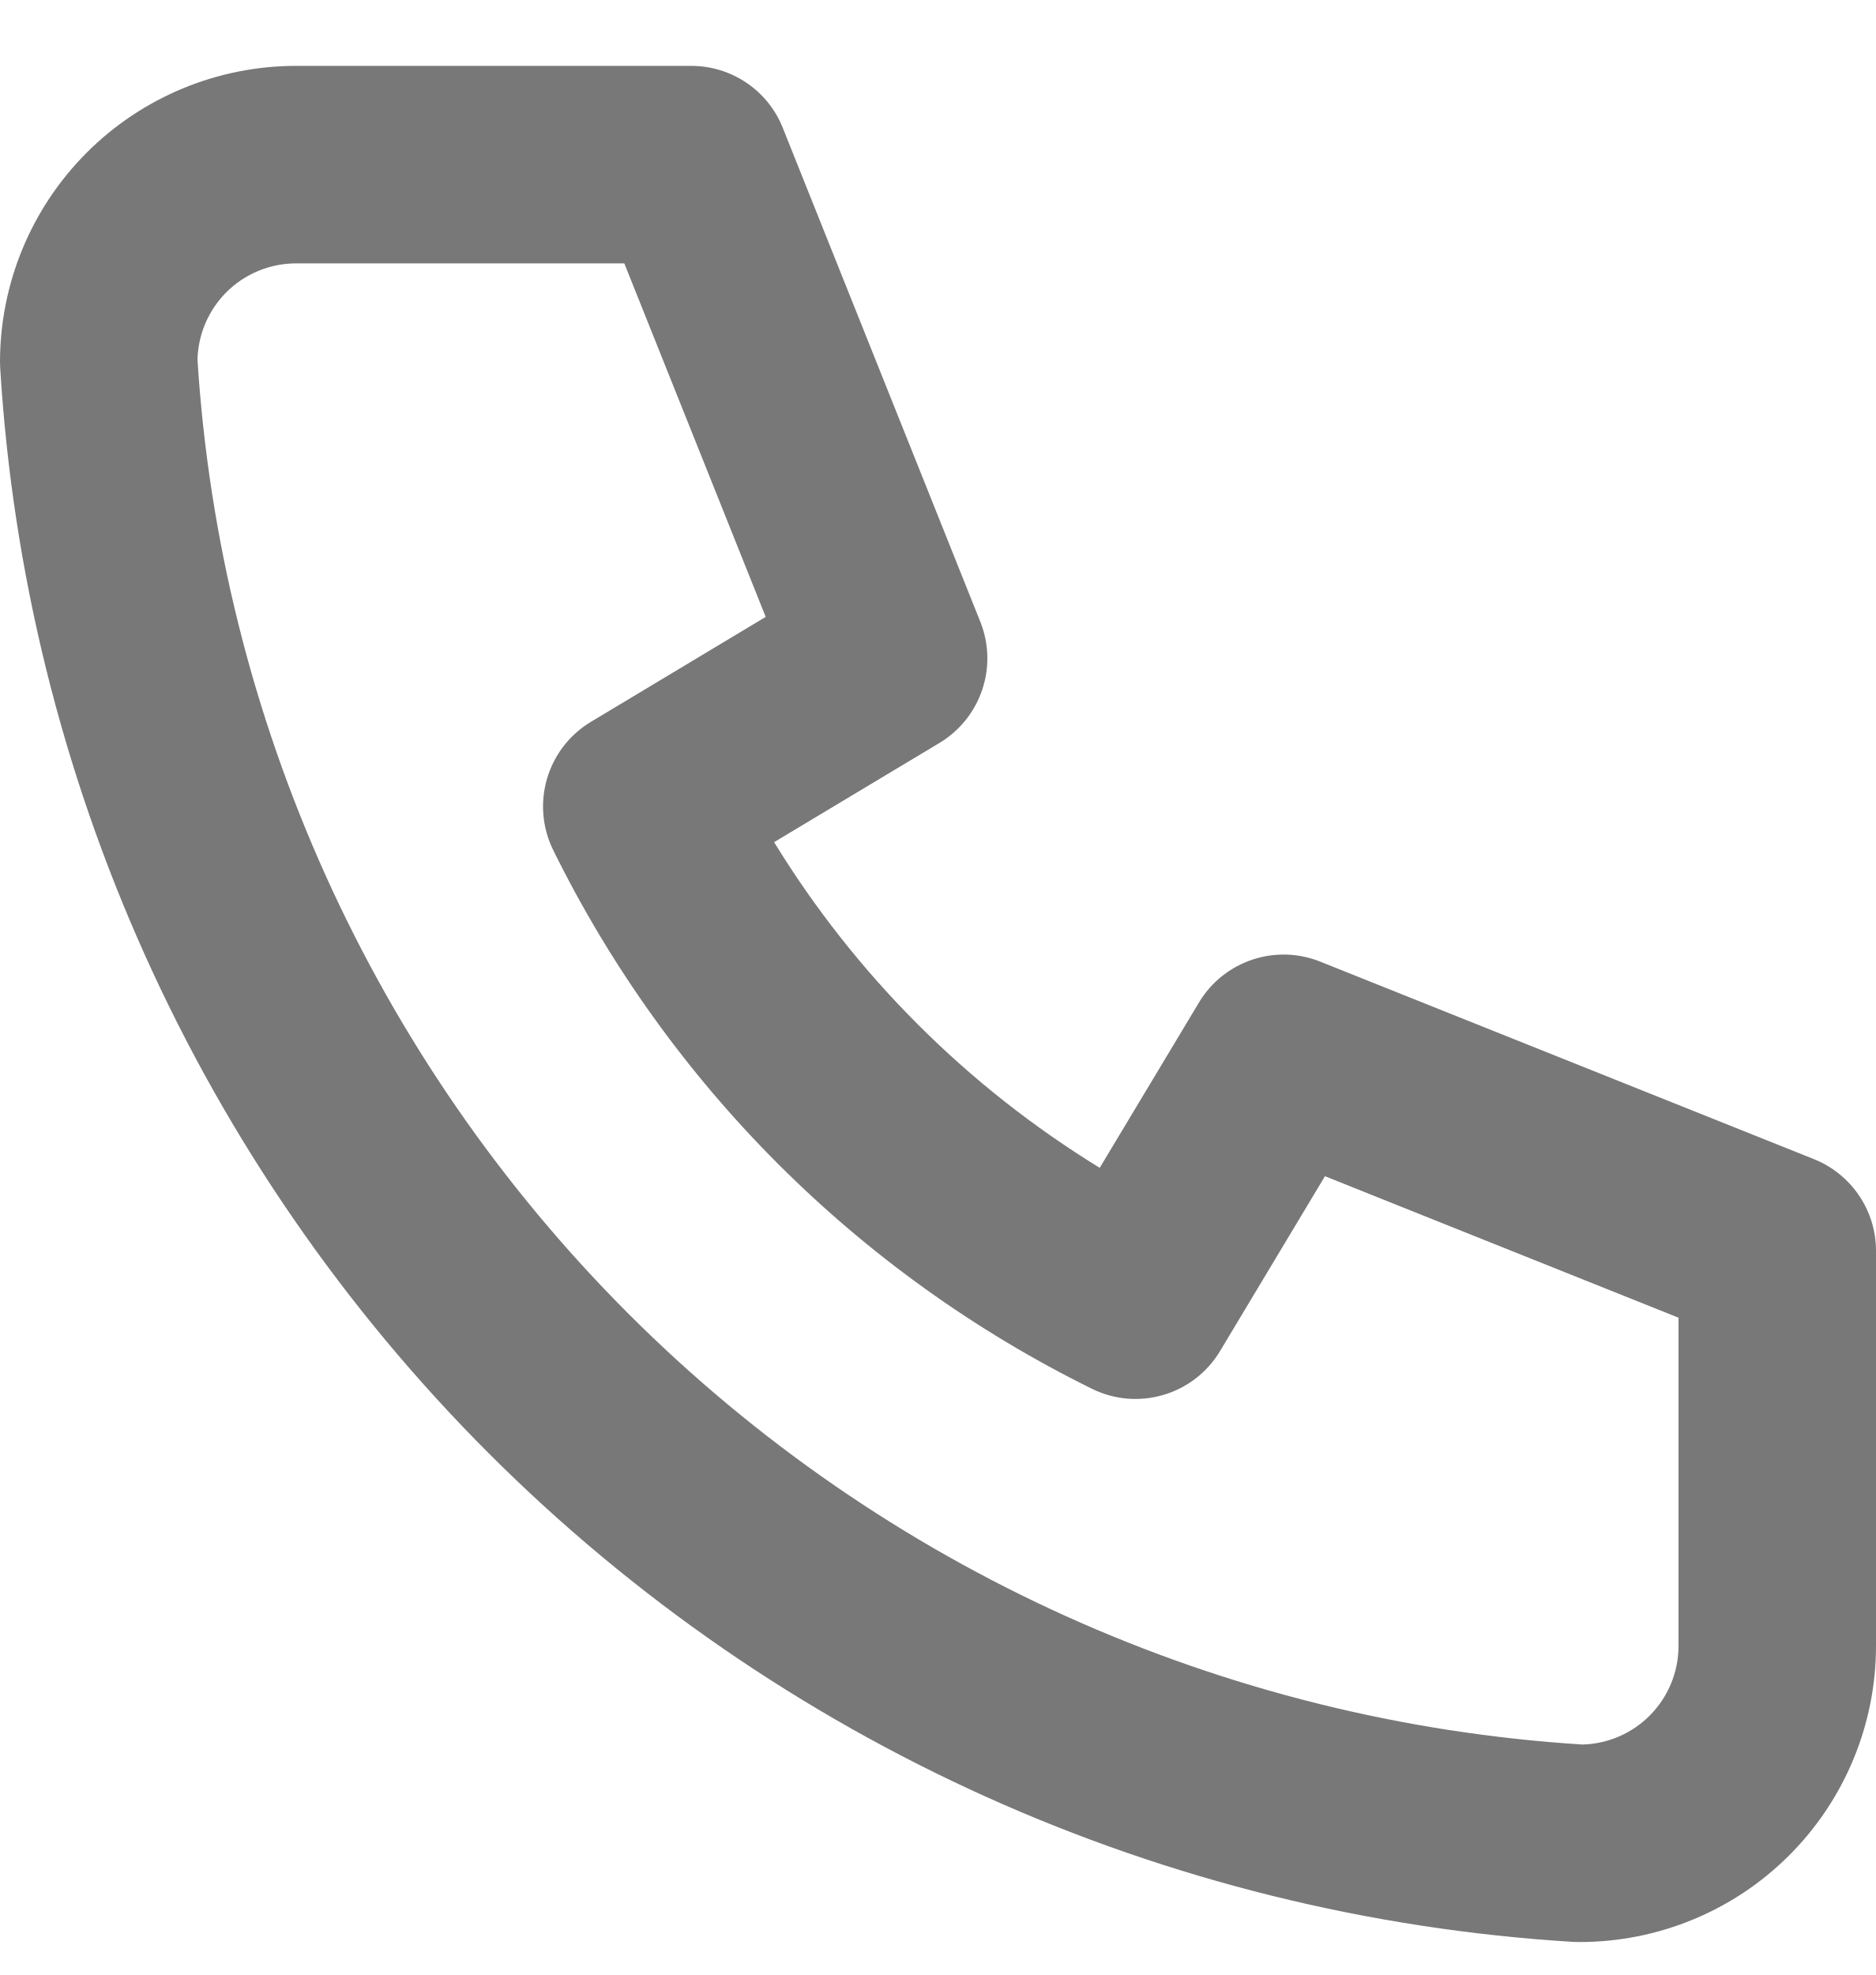
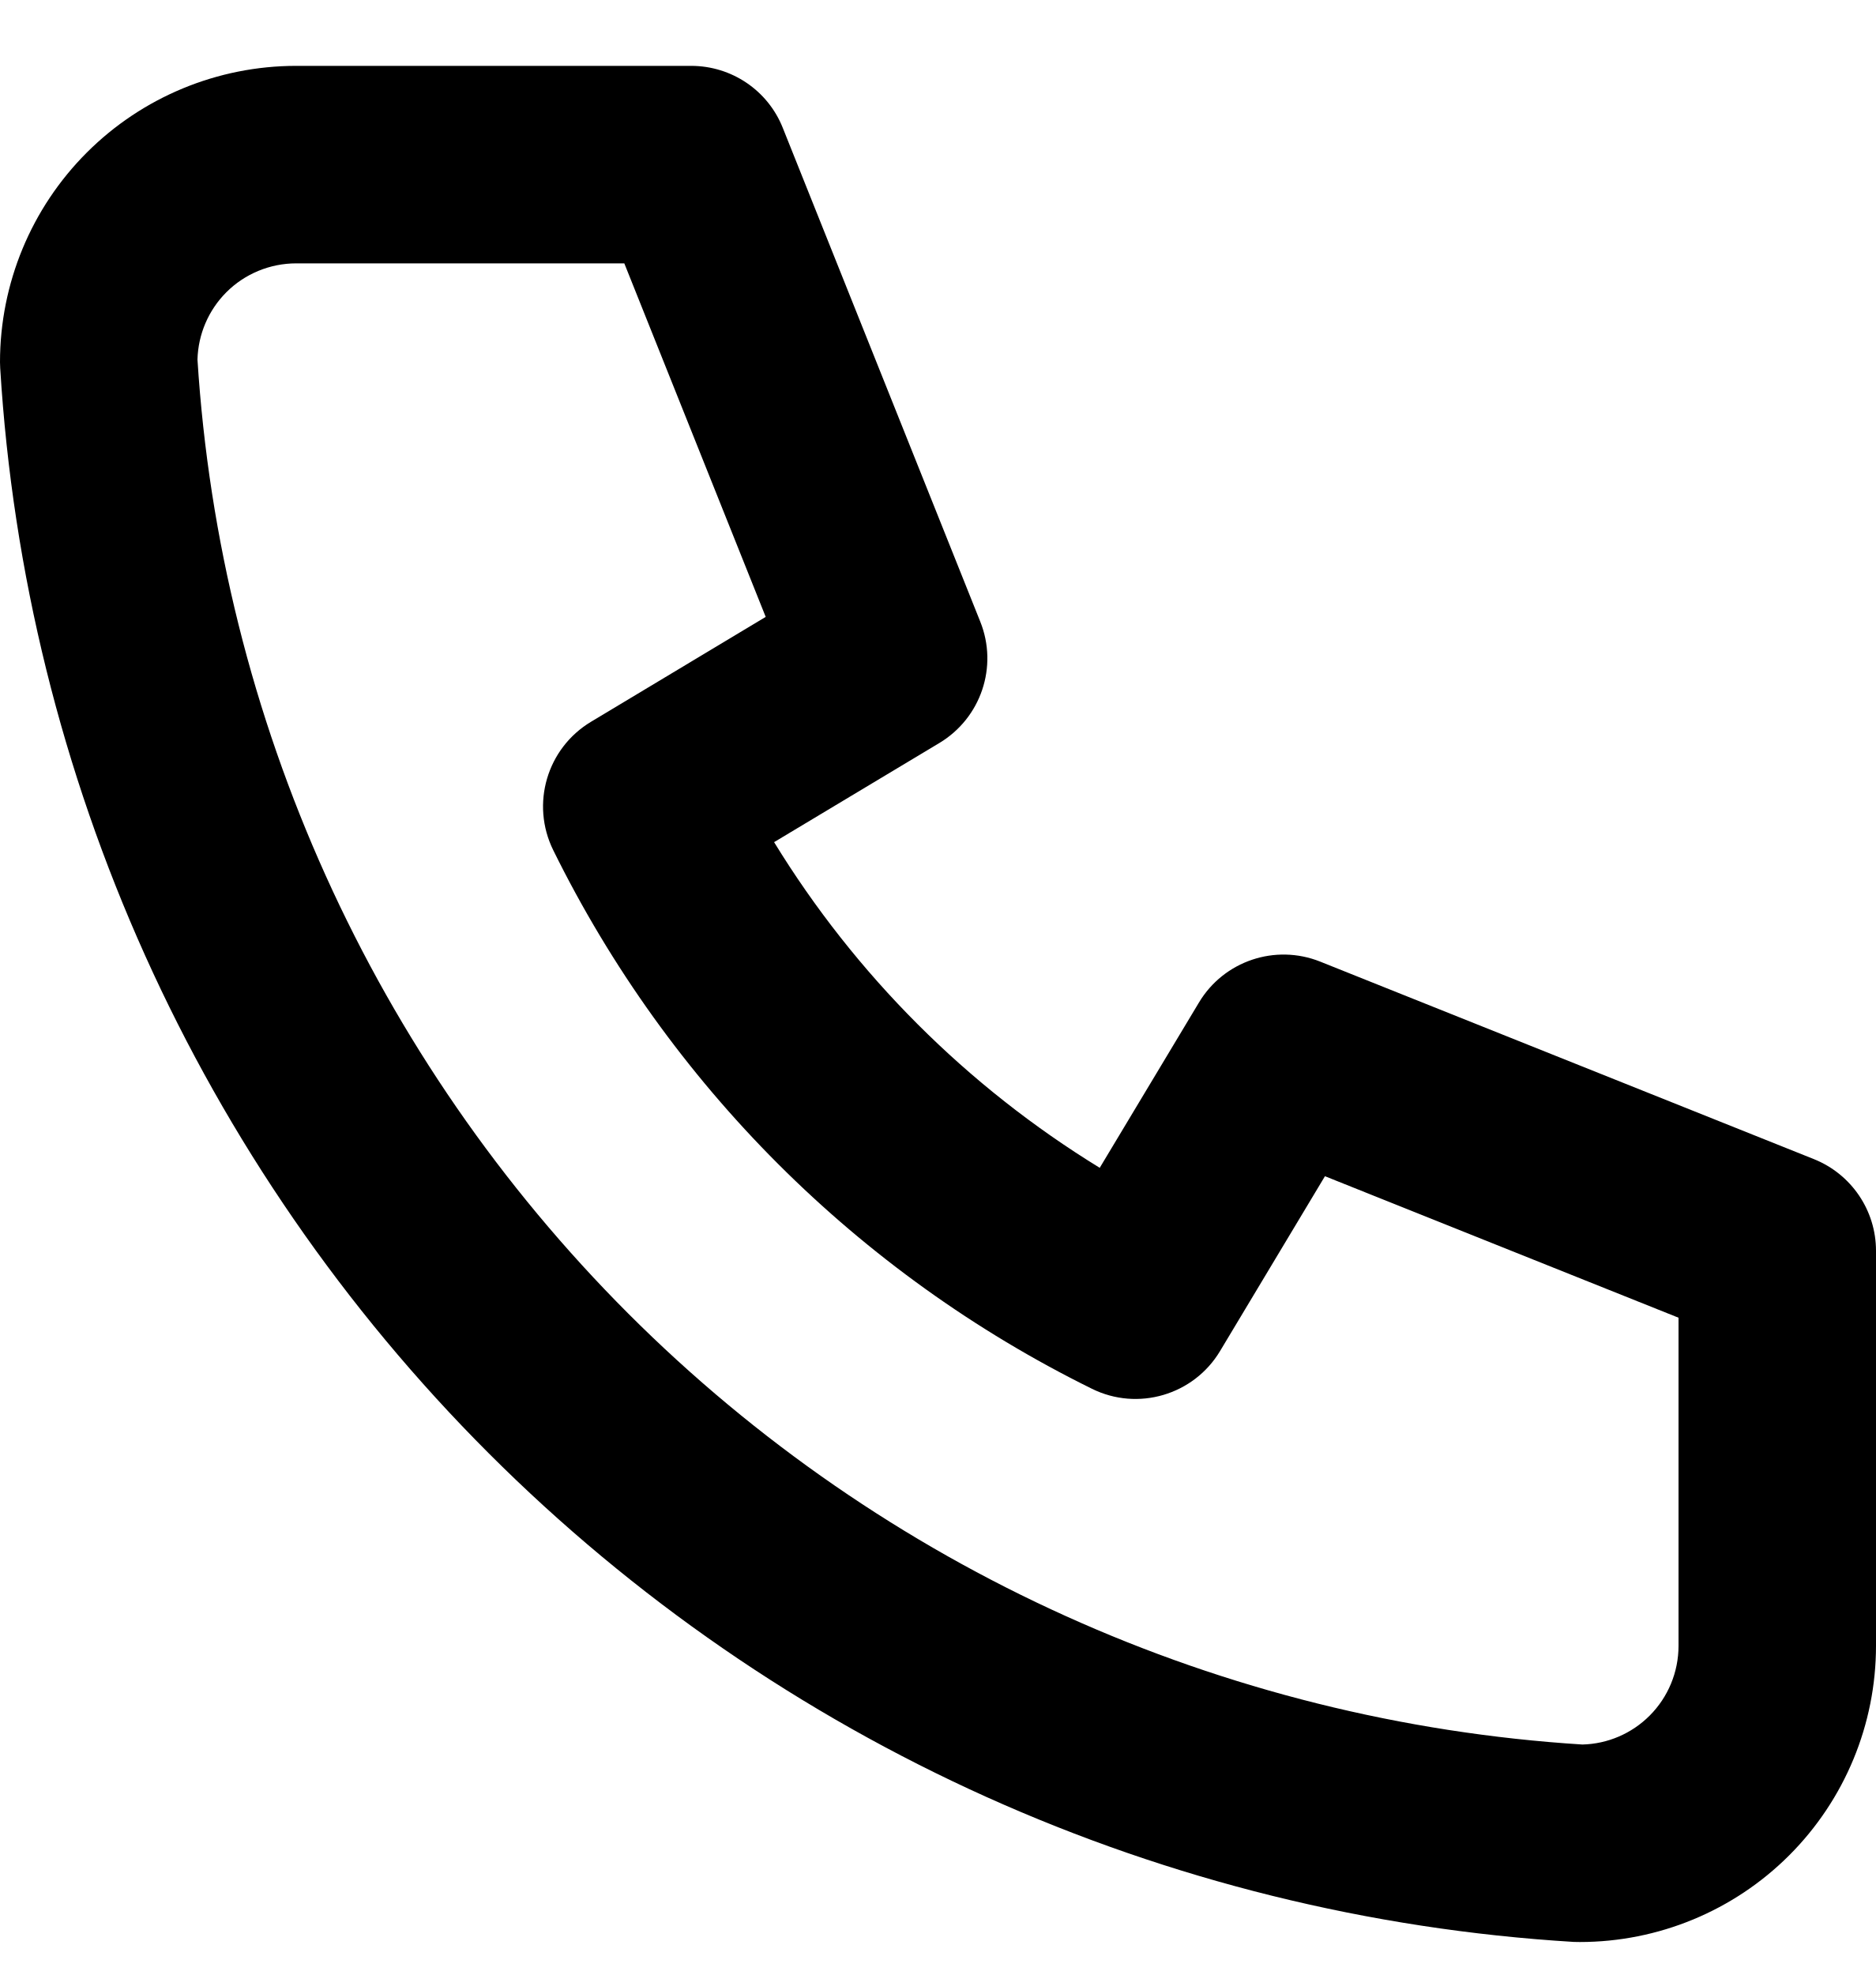
<svg xmlns="http://www.w3.org/2000/svg" width="19" height="20" viewBox="0 0 19 20" fill="none">
-   <path fill-rule="evenodd" clip-rule="evenodd" d="M3 2.667C2.735 2.667 2.48 2.772 2.293 2.959C2.111 3.141 2.007 3.385 2 3.641C2.23 7.285 3.782 10.72 6.364 13.303C8.946 15.885 12.382 17.436 16.026 17.666C16.282 17.66 16.526 17.555 16.707 17.374C16.895 17.186 17 16.932 17 16.666V13.344L13.419 11.911L12.357 13.681C12.09 14.127 11.524 14.294 11.058 14.063C8.689 12.895 6.771 10.978 5.603 8.609C5.373 8.142 5.539 7.577 5.986 7.309L7.755 6.247L6.323 2.667H3ZM0.879 1.545C1.441 0.983 2.204 0.667 3 0.667H7C7.409 0.667 7.777 0.915 7.928 1.295L9.928 6.295C10.111 6.751 9.935 7.271 9.514 7.524L7.84 8.528C8.664 9.872 9.794 11.002 11.138 11.826L12.143 10.152C12.395 9.731 12.916 9.556 13.371 9.738L18.371 11.738C18.751 11.89 19 12.258 19 12.666V16.666C19 17.462 18.684 18.225 18.121 18.788C17.559 19.35 16.796 19.666 16 19.666C15.98 19.666 15.96 19.666 15.939 19.665C11.795 19.413 7.886 17.653 4.95 14.717C2.014 11.781 0.254 7.872 0.002 3.727C0.001 3.707 0 3.687 0 3.667C0 2.871 0.316 2.108 0.879 1.545Z" fill="#787878" />
+   <path fill-rule="evenodd" clip-rule="evenodd" d="M3 2.667C2.735 2.667 2.48 2.772 2.293 2.959C2.111 3.141 2.007 3.385 2 3.641C2.23 7.285 3.782 10.72 6.364 13.303C8.946 15.885 12.382 17.436 16.026 17.666C16.282 17.66 16.526 17.555 16.707 17.374C16.895 17.186 17 16.932 17 16.666V13.344L13.419 11.911L12.357 13.681C12.09 14.127 11.524 14.294 11.058 14.063C8.689 12.895 6.771 10.978 5.603 8.609C5.373 8.142 5.539 7.577 5.986 7.309L7.755 6.247L6.323 2.667H3ZM0.879 1.545C1.441 0.983 2.204 0.667 3 0.667H7C7.409 0.667 7.777 0.915 7.928 1.295L9.928 6.295C10.111 6.751 9.935 7.271 9.514 7.524L7.84 8.528C8.664 9.872 9.794 11.002 11.138 11.826L12.143 10.152C12.395 9.731 12.916 9.556 13.371 9.738L18.371 11.738C18.751 11.89 19 12.258 19 12.666V16.666C19 17.462 18.684 18.225 18.121 18.788C17.559 19.35 16.796 19.666 16 19.666C15.98 19.666 15.96 19.666 15.939 19.665C11.795 19.413 7.886 17.653 4.95 14.717C2.014 11.781 0.254 7.872 0.002 3.727C0.001 3.707 0 3.687 0 3.667C0 2.871 0.316 2.108 0.879 1.545Z" fill="currentColor" />
</svg>
